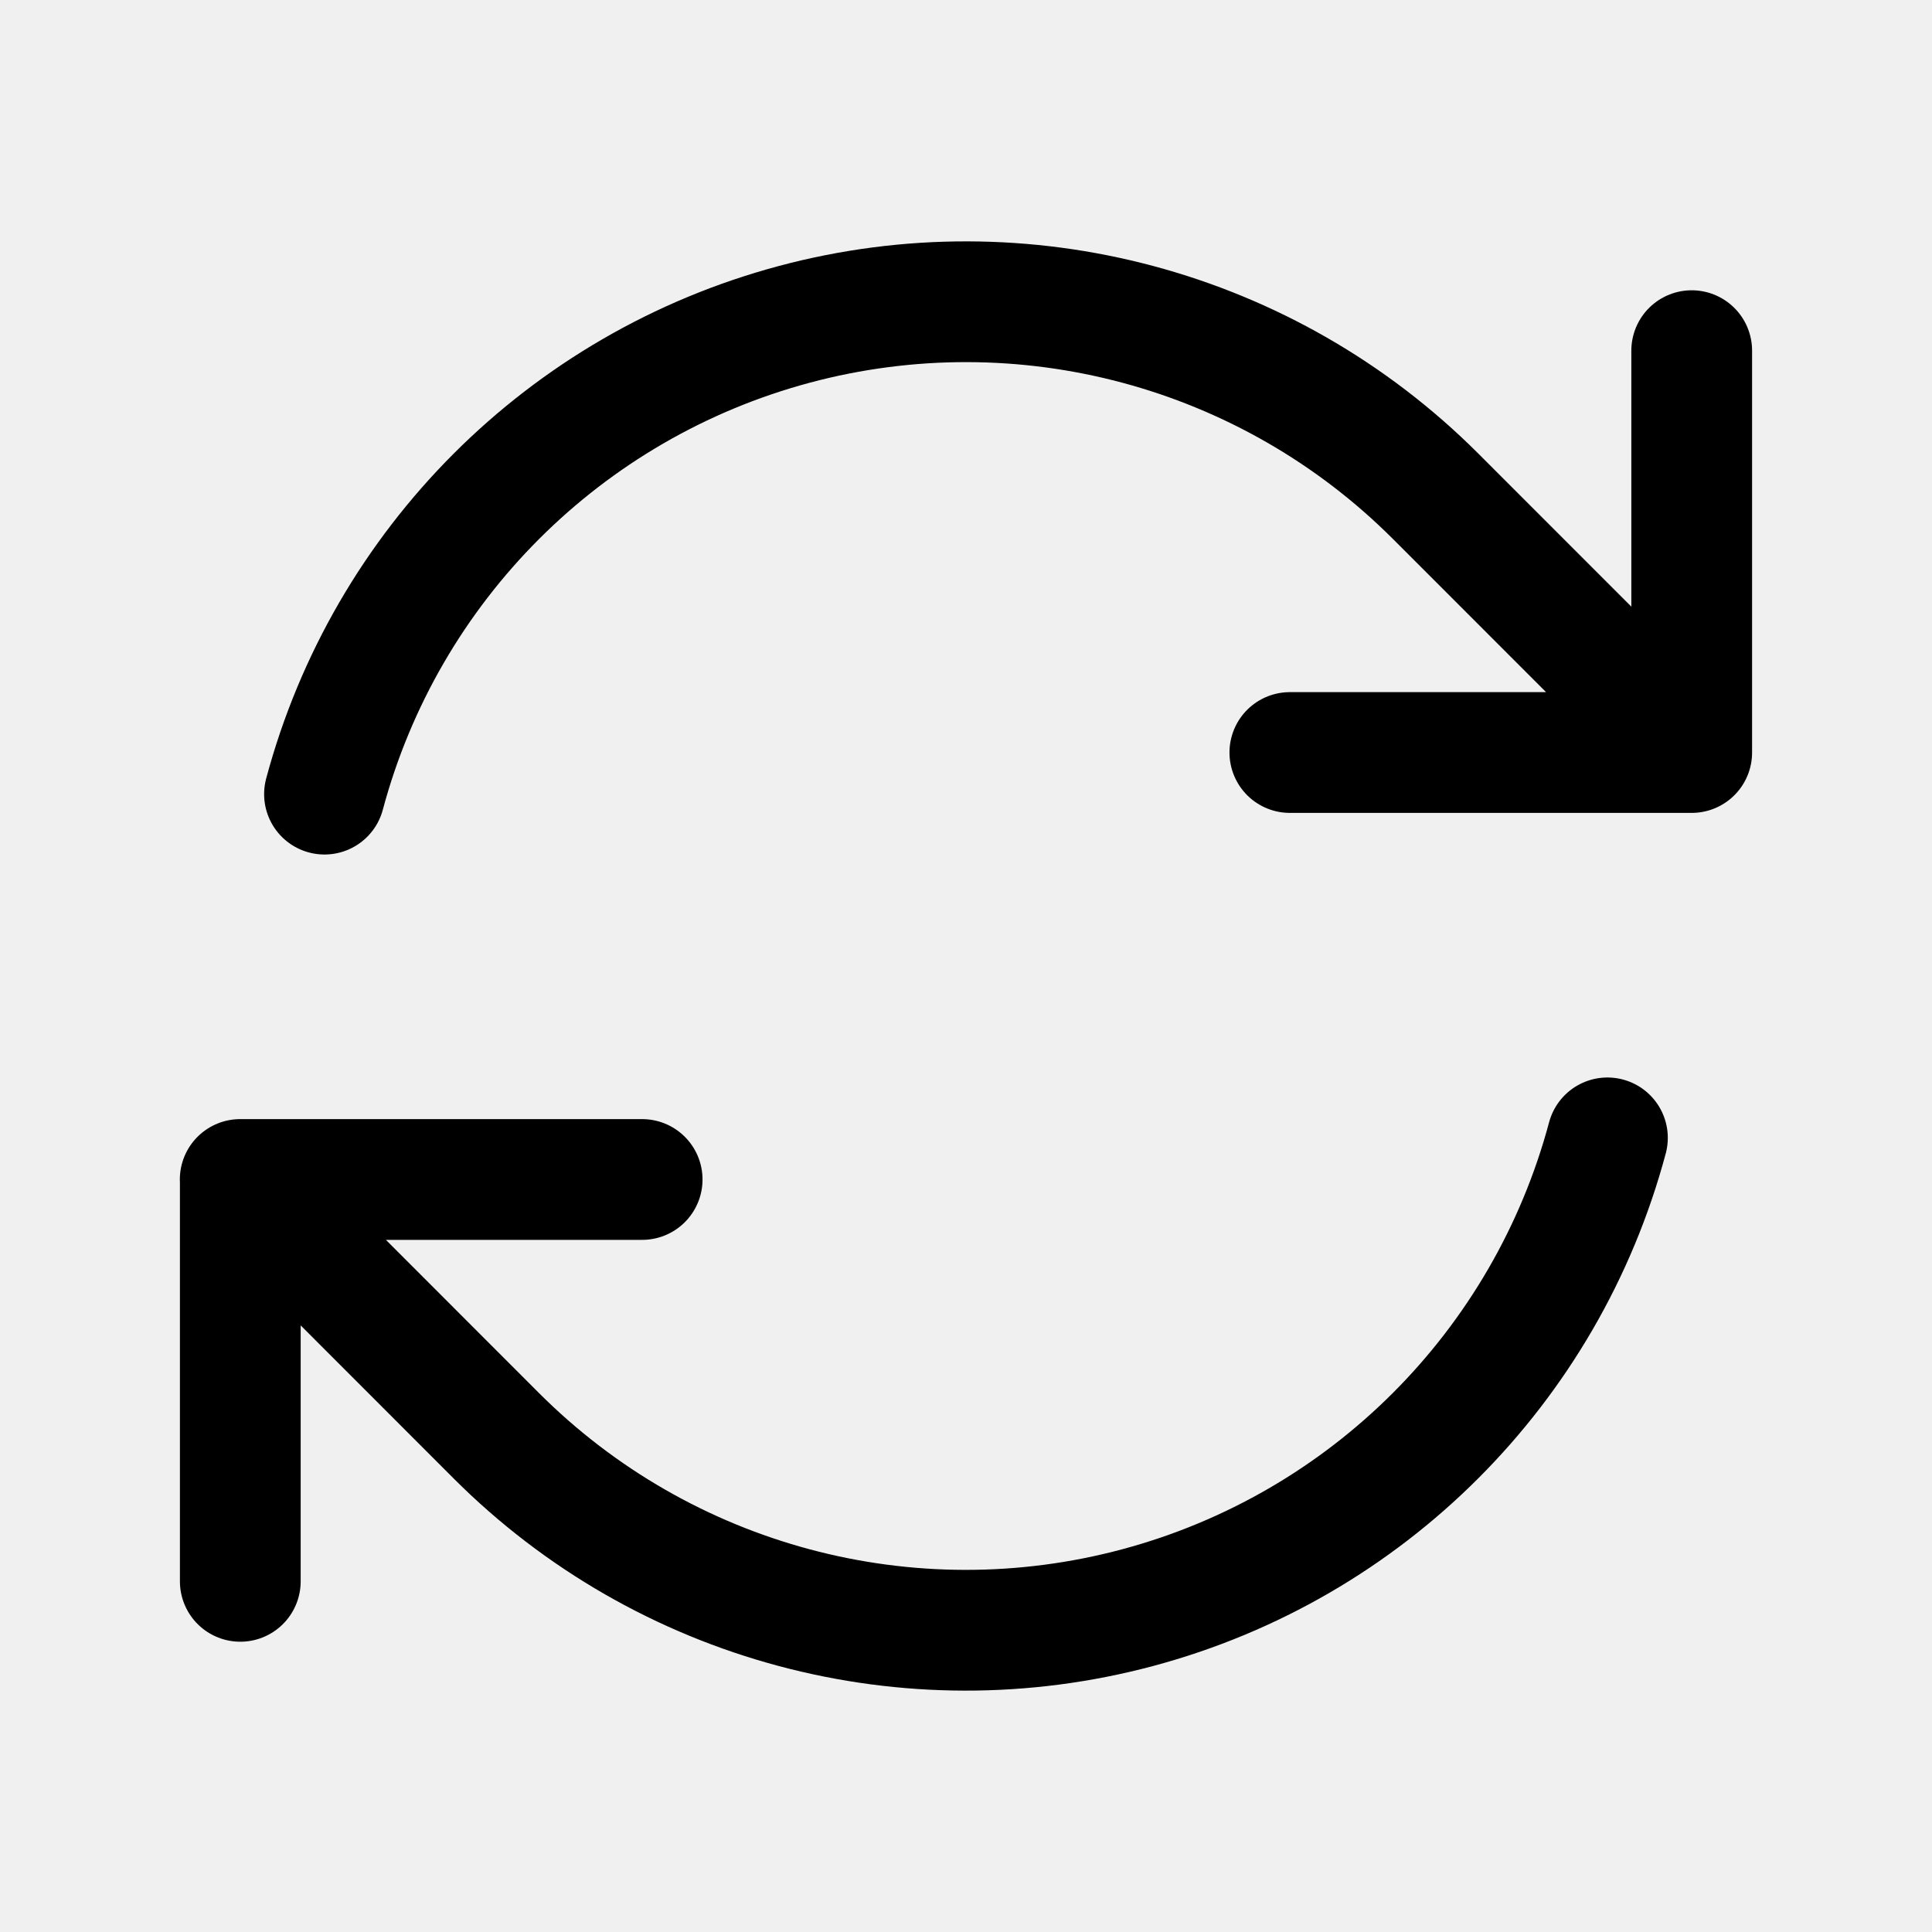
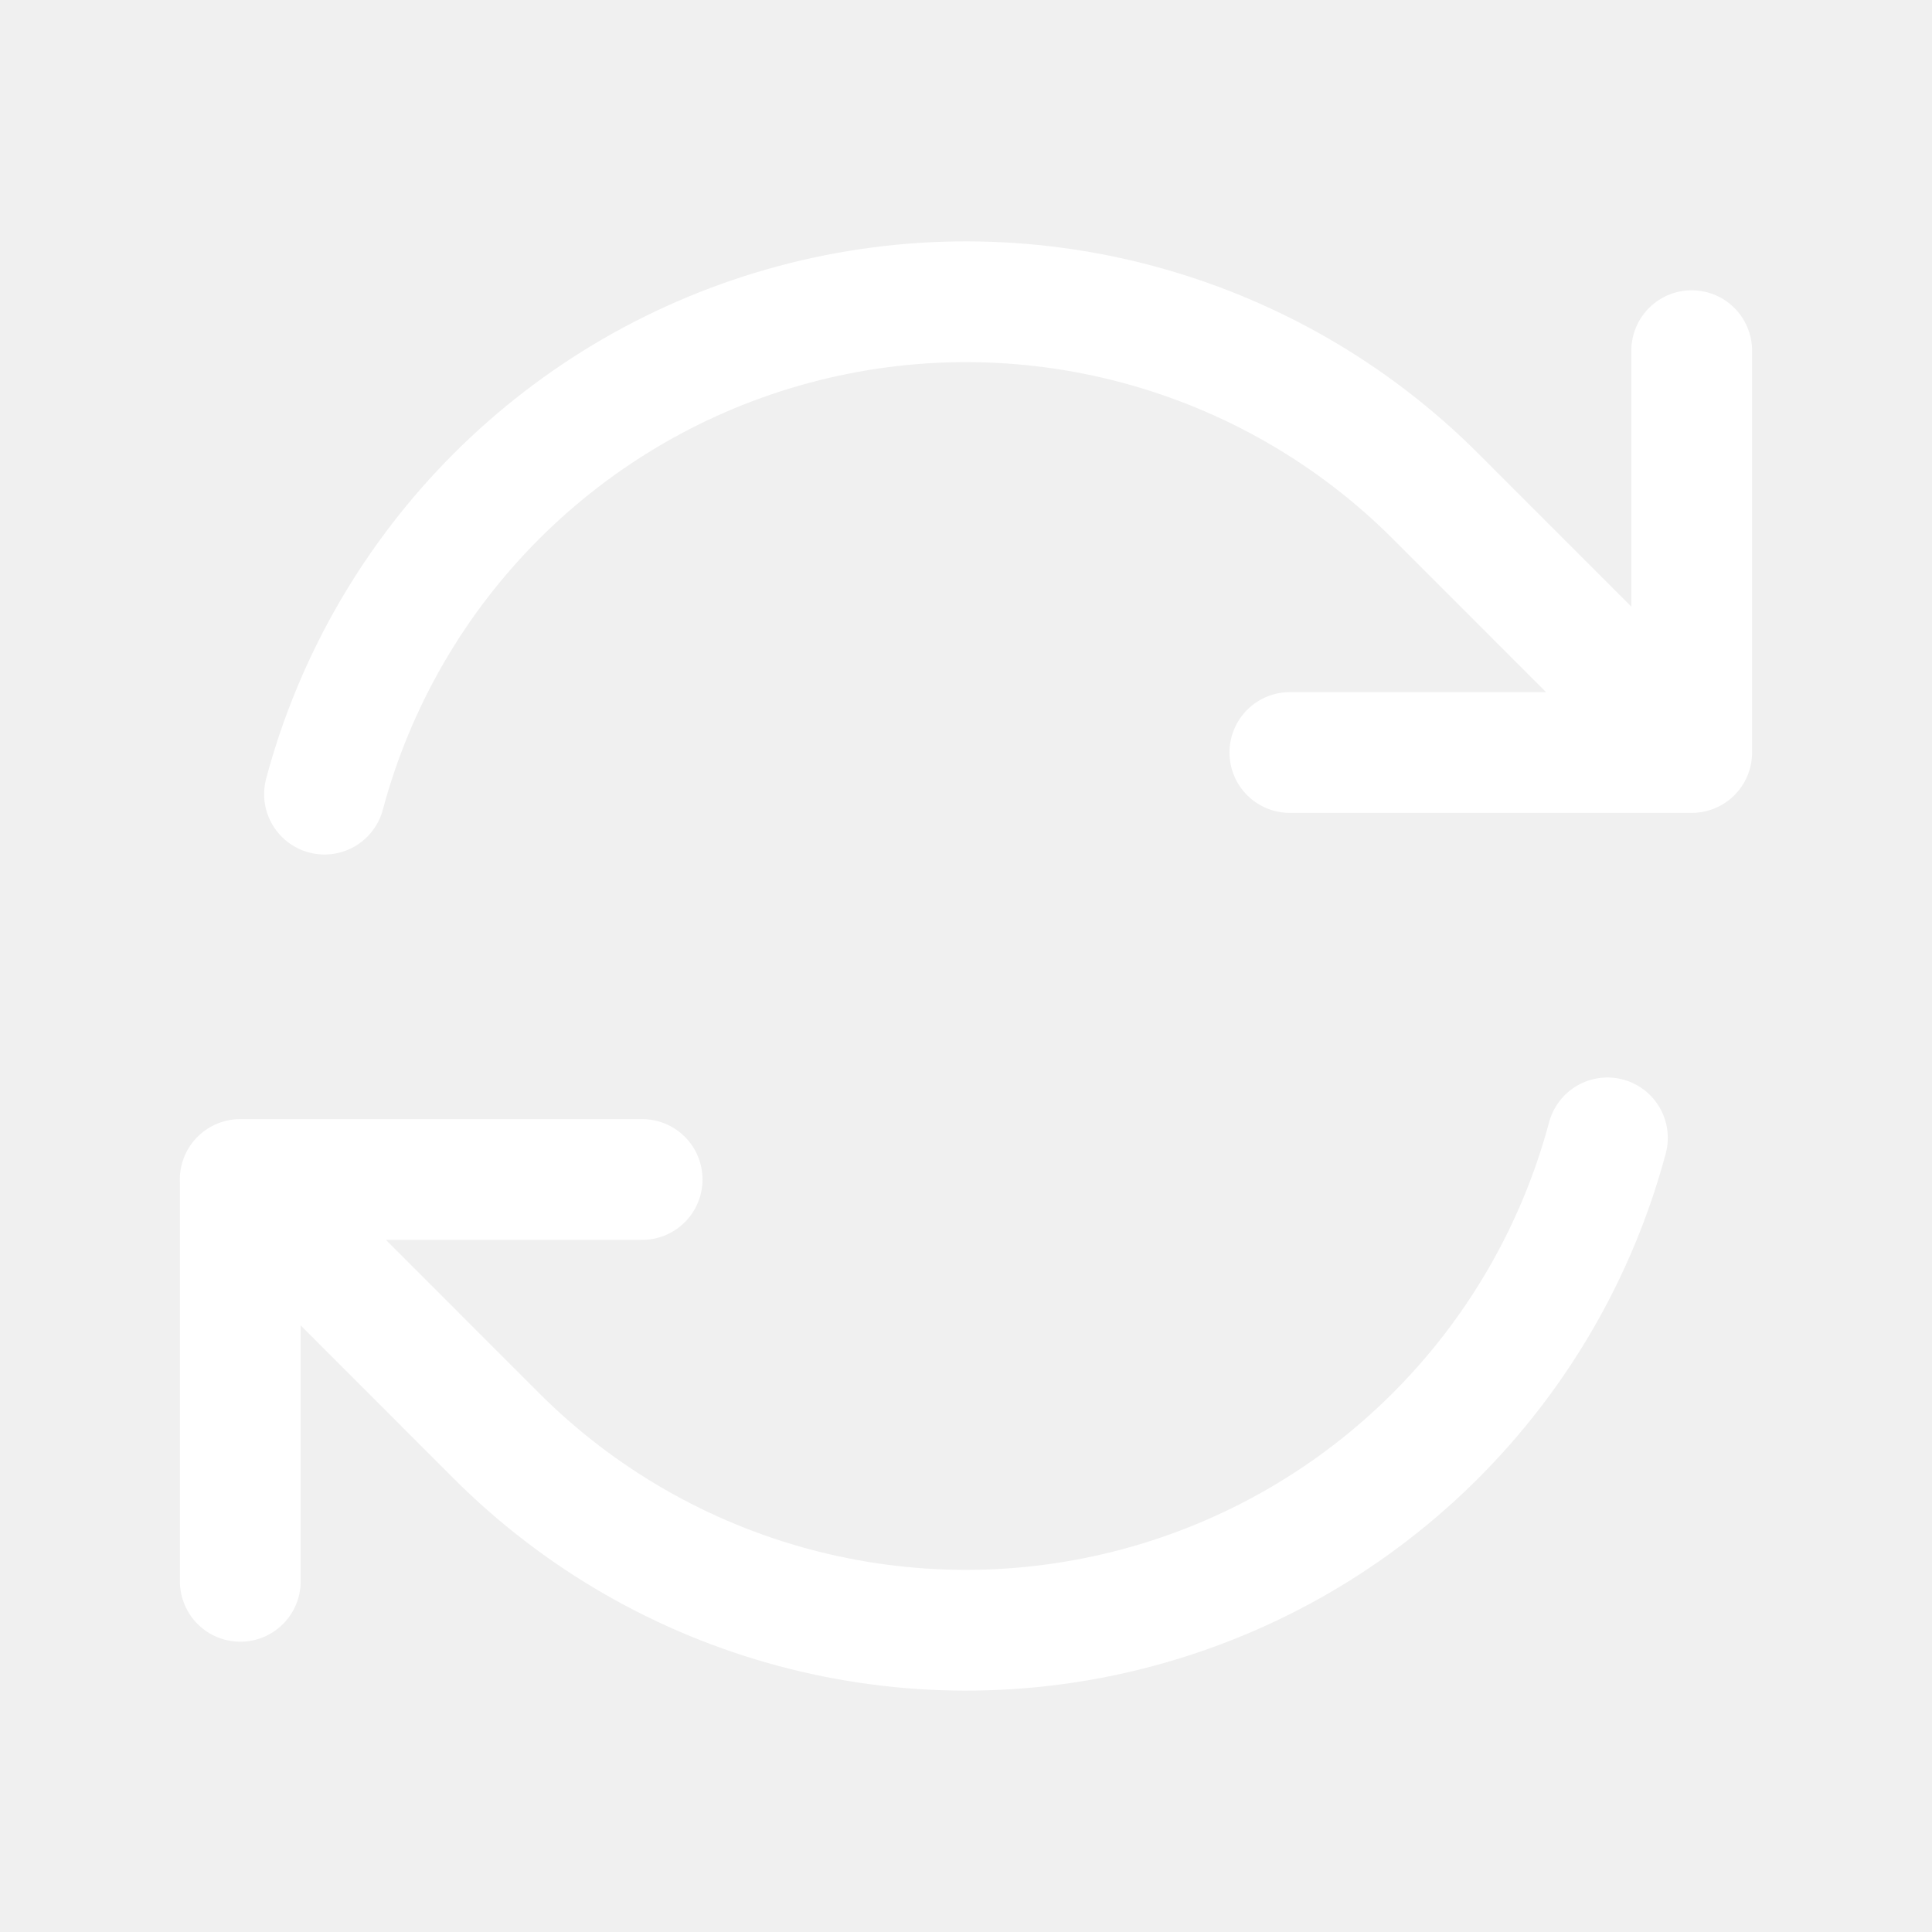
- <svg xmlns="http://www.w3.org/2000/svg" fill="none" viewBox="0 0 24 24" stroke-width="1.5" stroke="currentColor" class="size-6">
+ <svg xmlns="http://www.w3.org/2000/svg" fill="none" viewBox="0 0 24 24" stroke-width="1.5" stroke="#FFFFFF" class="size-6">
  <path stroke-linecap="round" stroke-linejoin="round" d="M16.023 9.348h4.992v-.001M2.985 19.644v-4.992m0 0h4.992m-4.993 0 3.181 3.183a8.25 8.25 0 0 0 13.803-3.7M4.031 9.865a8.25 8.25 0 0 1 13.803-3.7l3.181 3.182m0-4.991v4.99" />
</svg>
